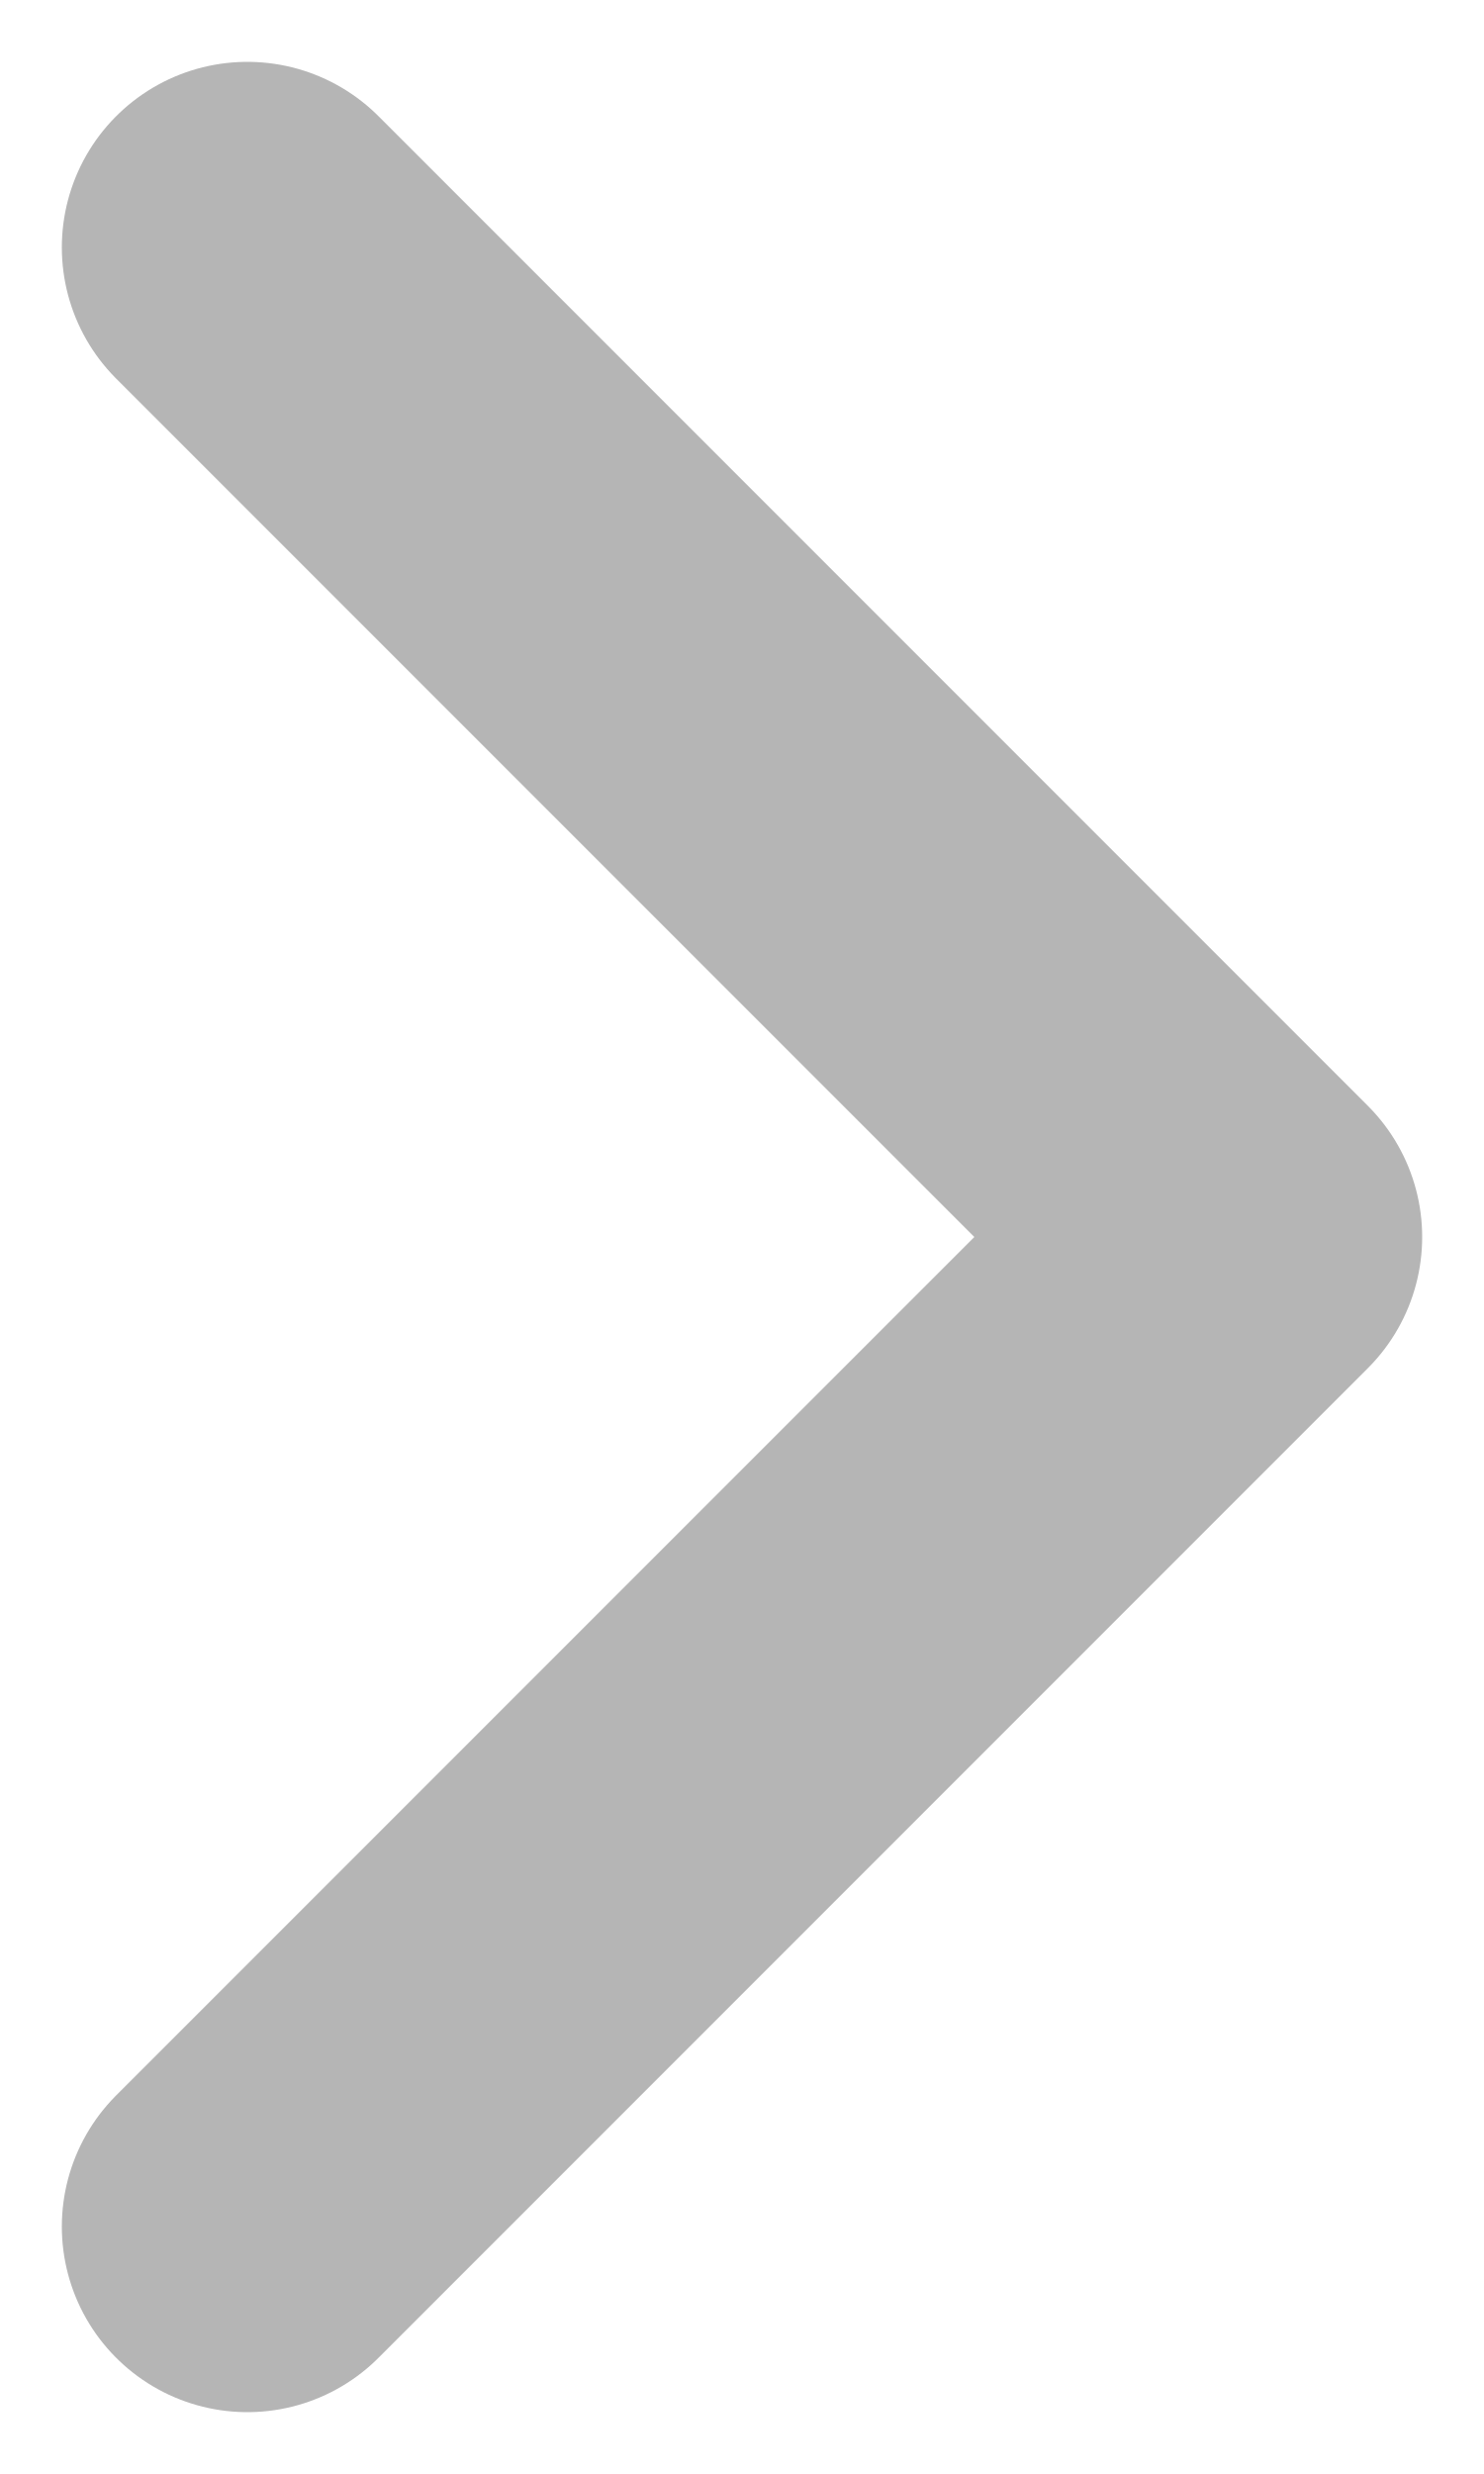
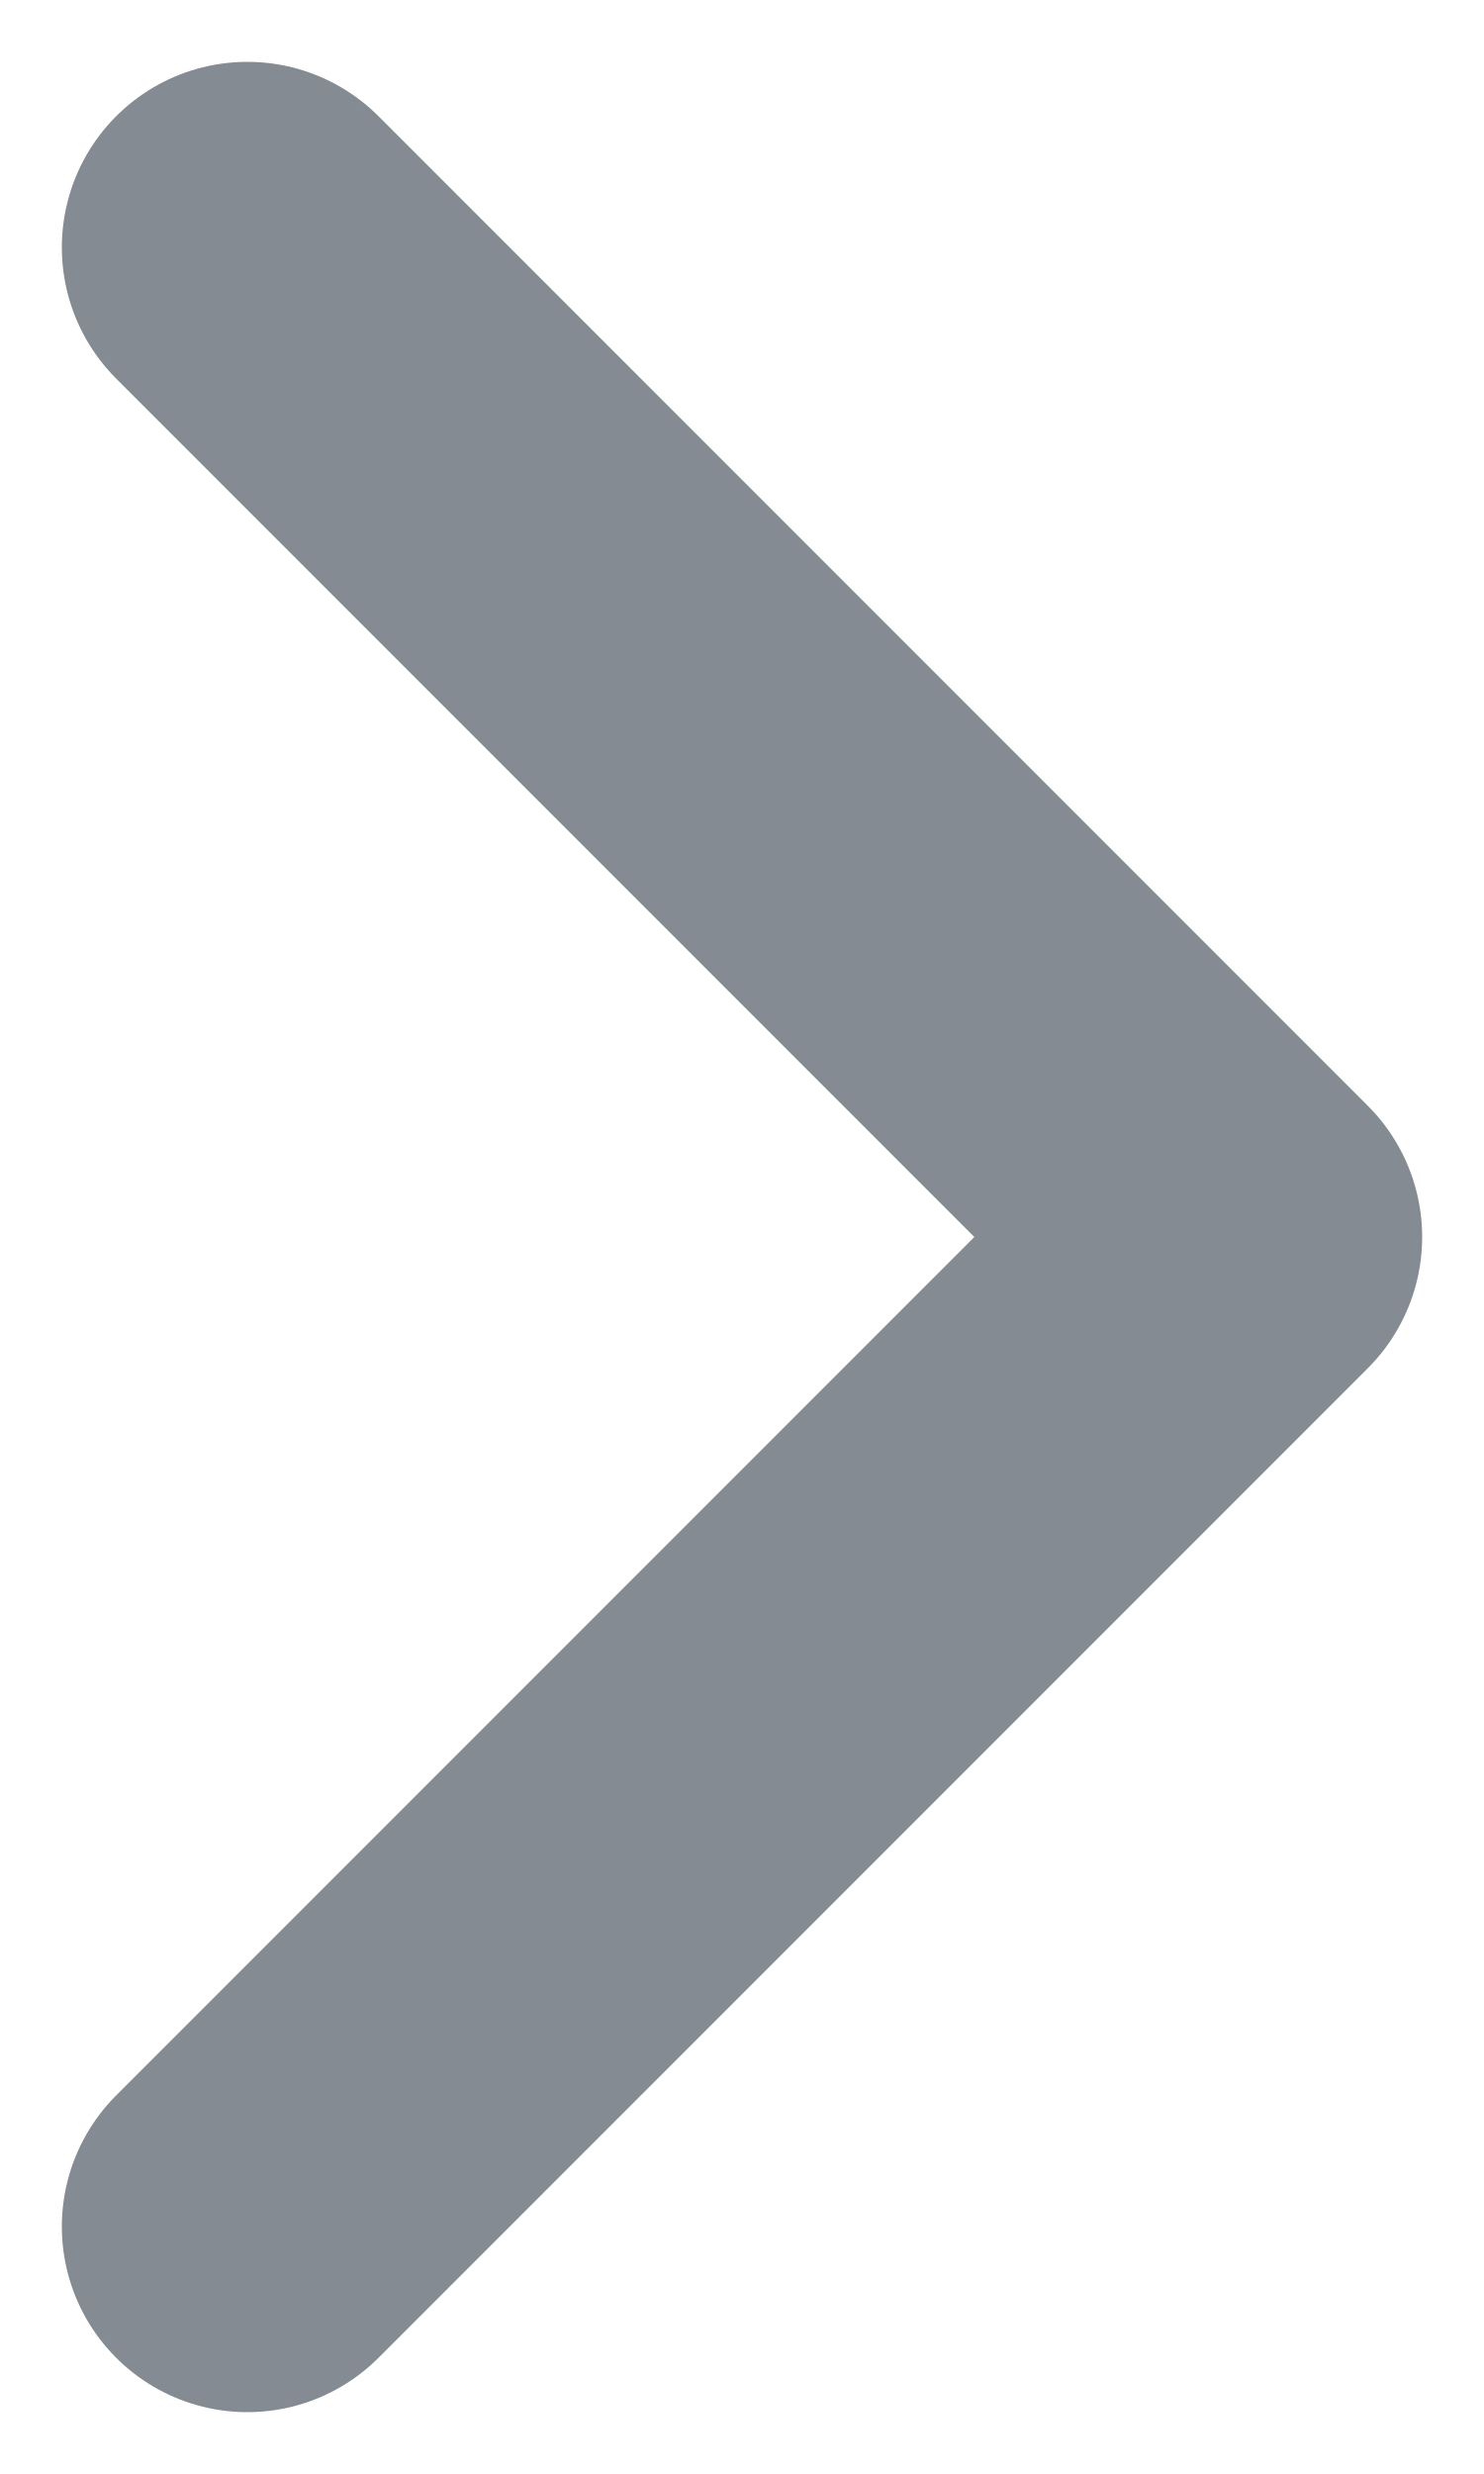
<svg xmlns="http://www.w3.org/2000/svg" width="6" height="10" viewBox="0 0 6 10">
-   <path d="m1 1 4 4-4 4" fill="none" stroke="#b5b5b5" stroke-width="1.5" stroke-linecap="round" stroke-linejoin="round" />
+   <path d="m1 1 4 4-4 4" fill="none" stroke="#858b92" stroke-width="1.5" stroke-linecap="round" stroke-linejoin="round" />
</svg>
